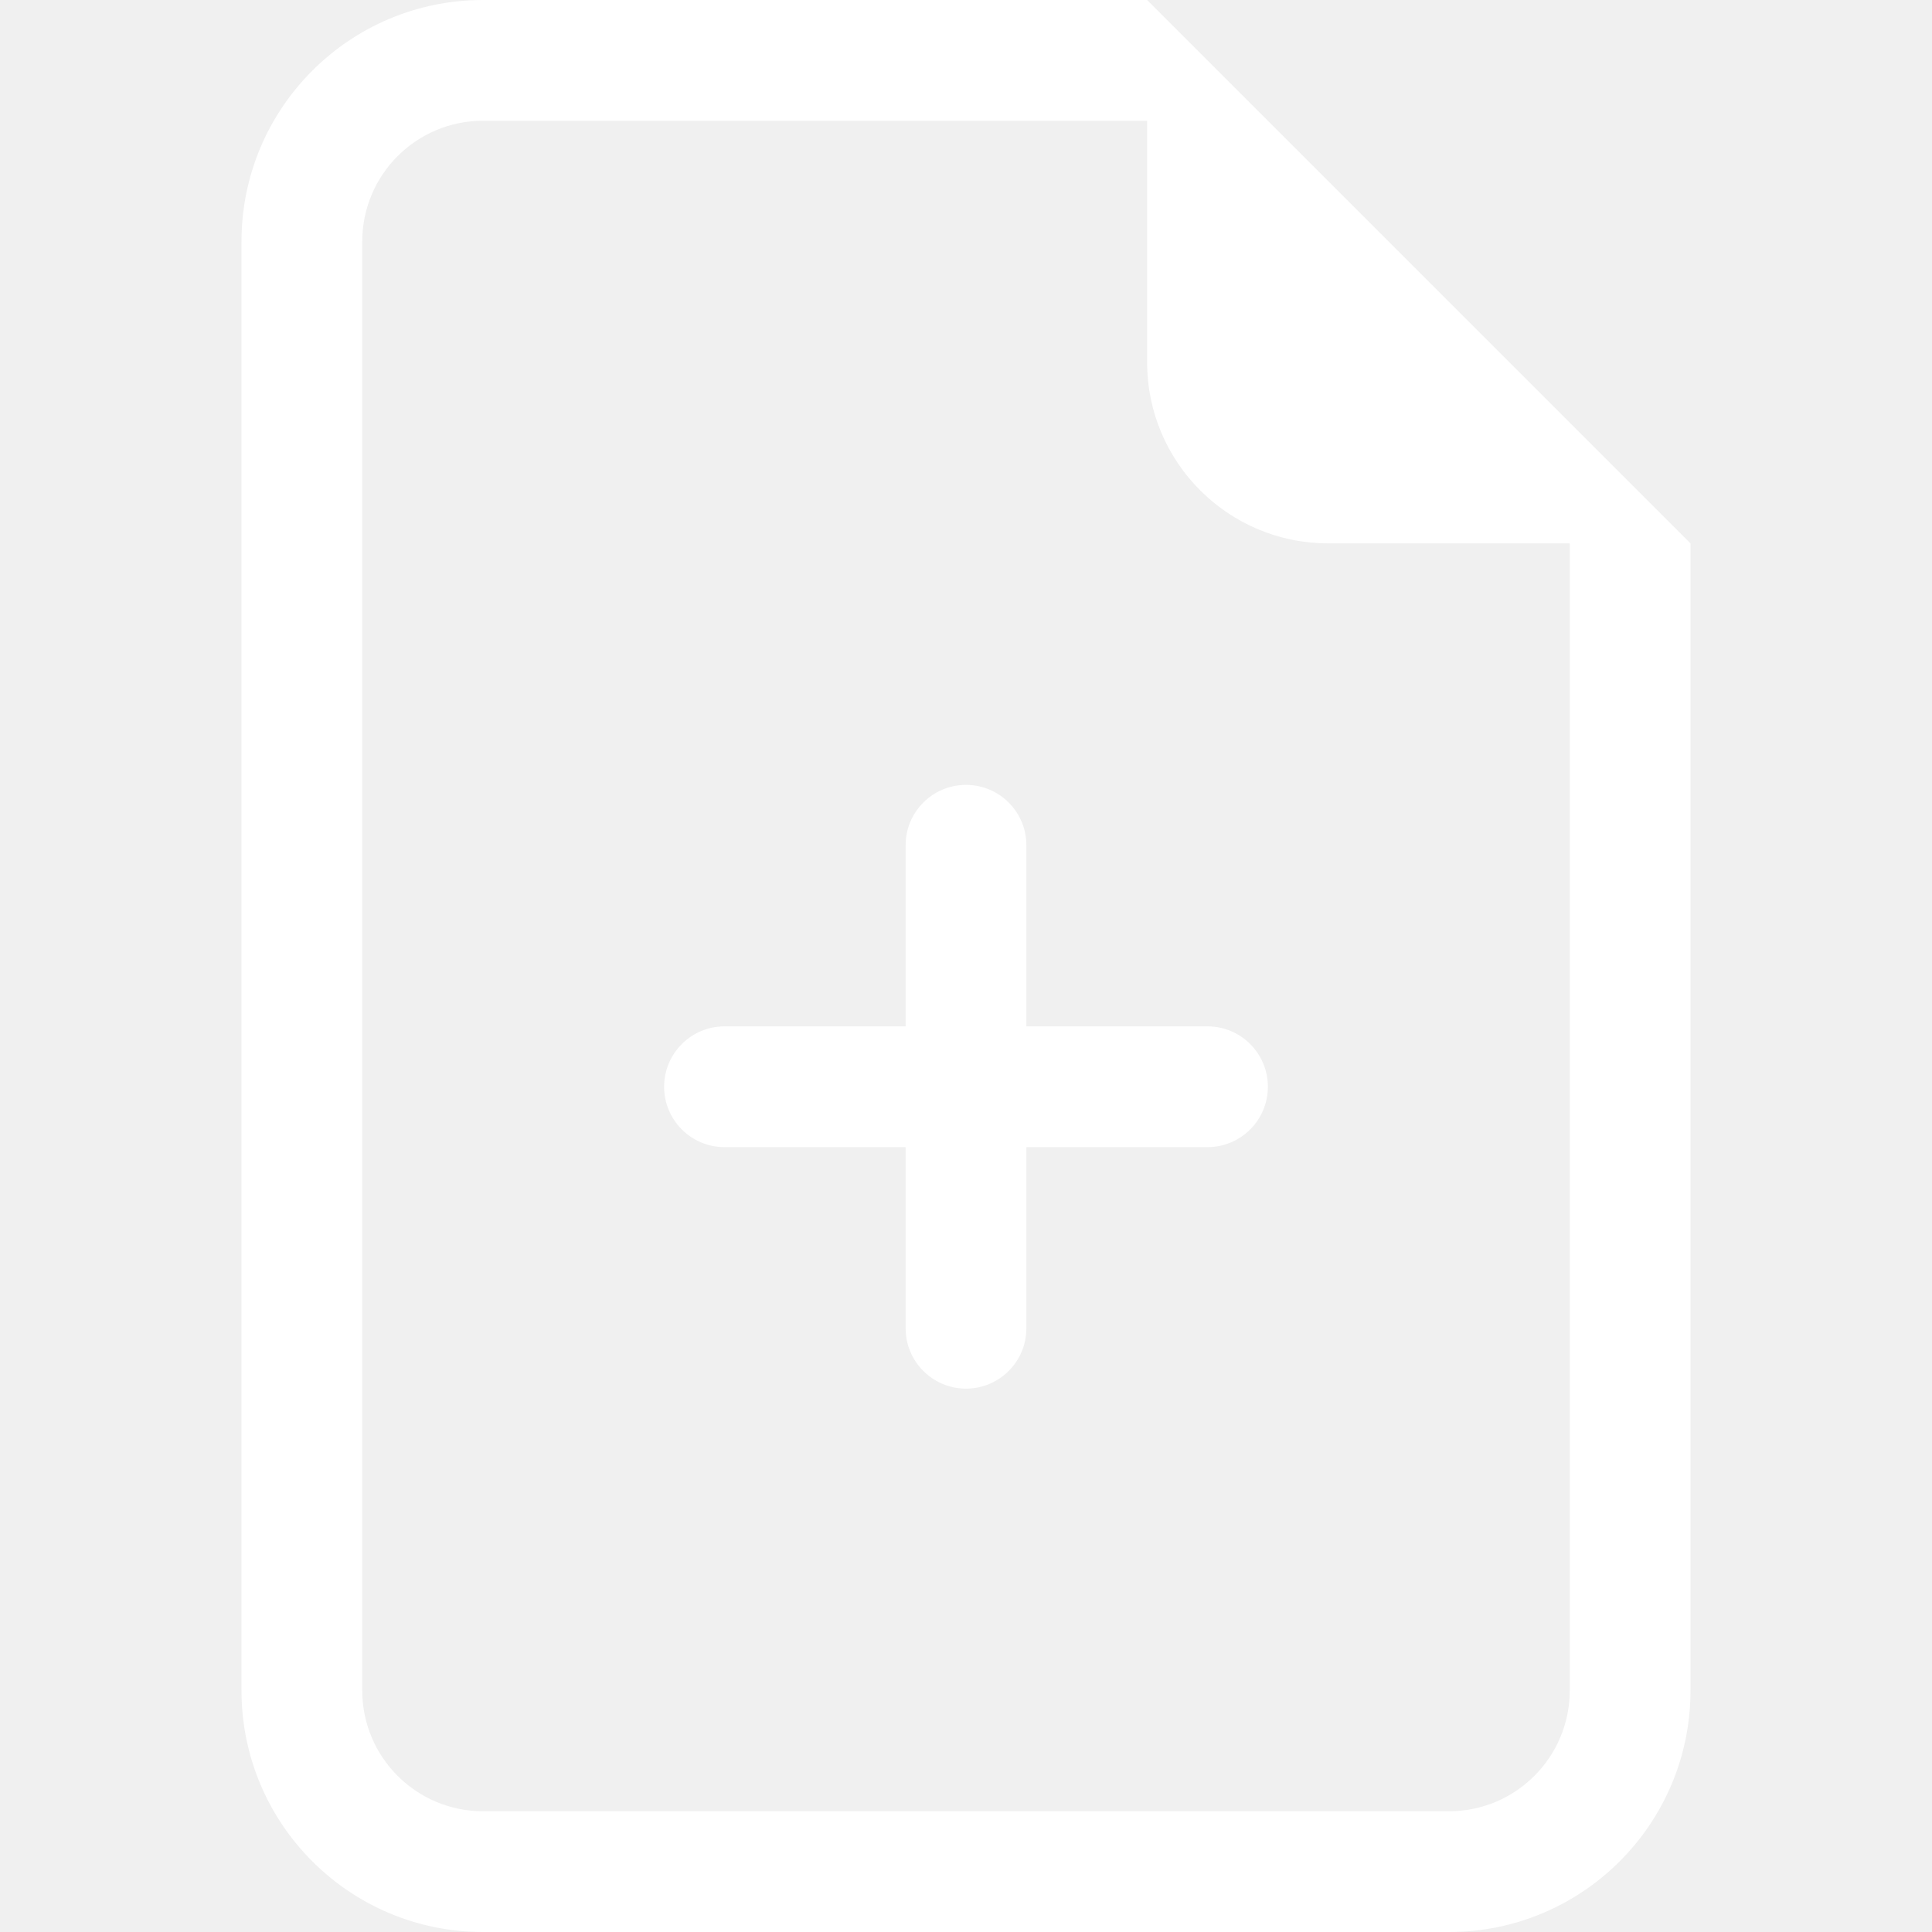
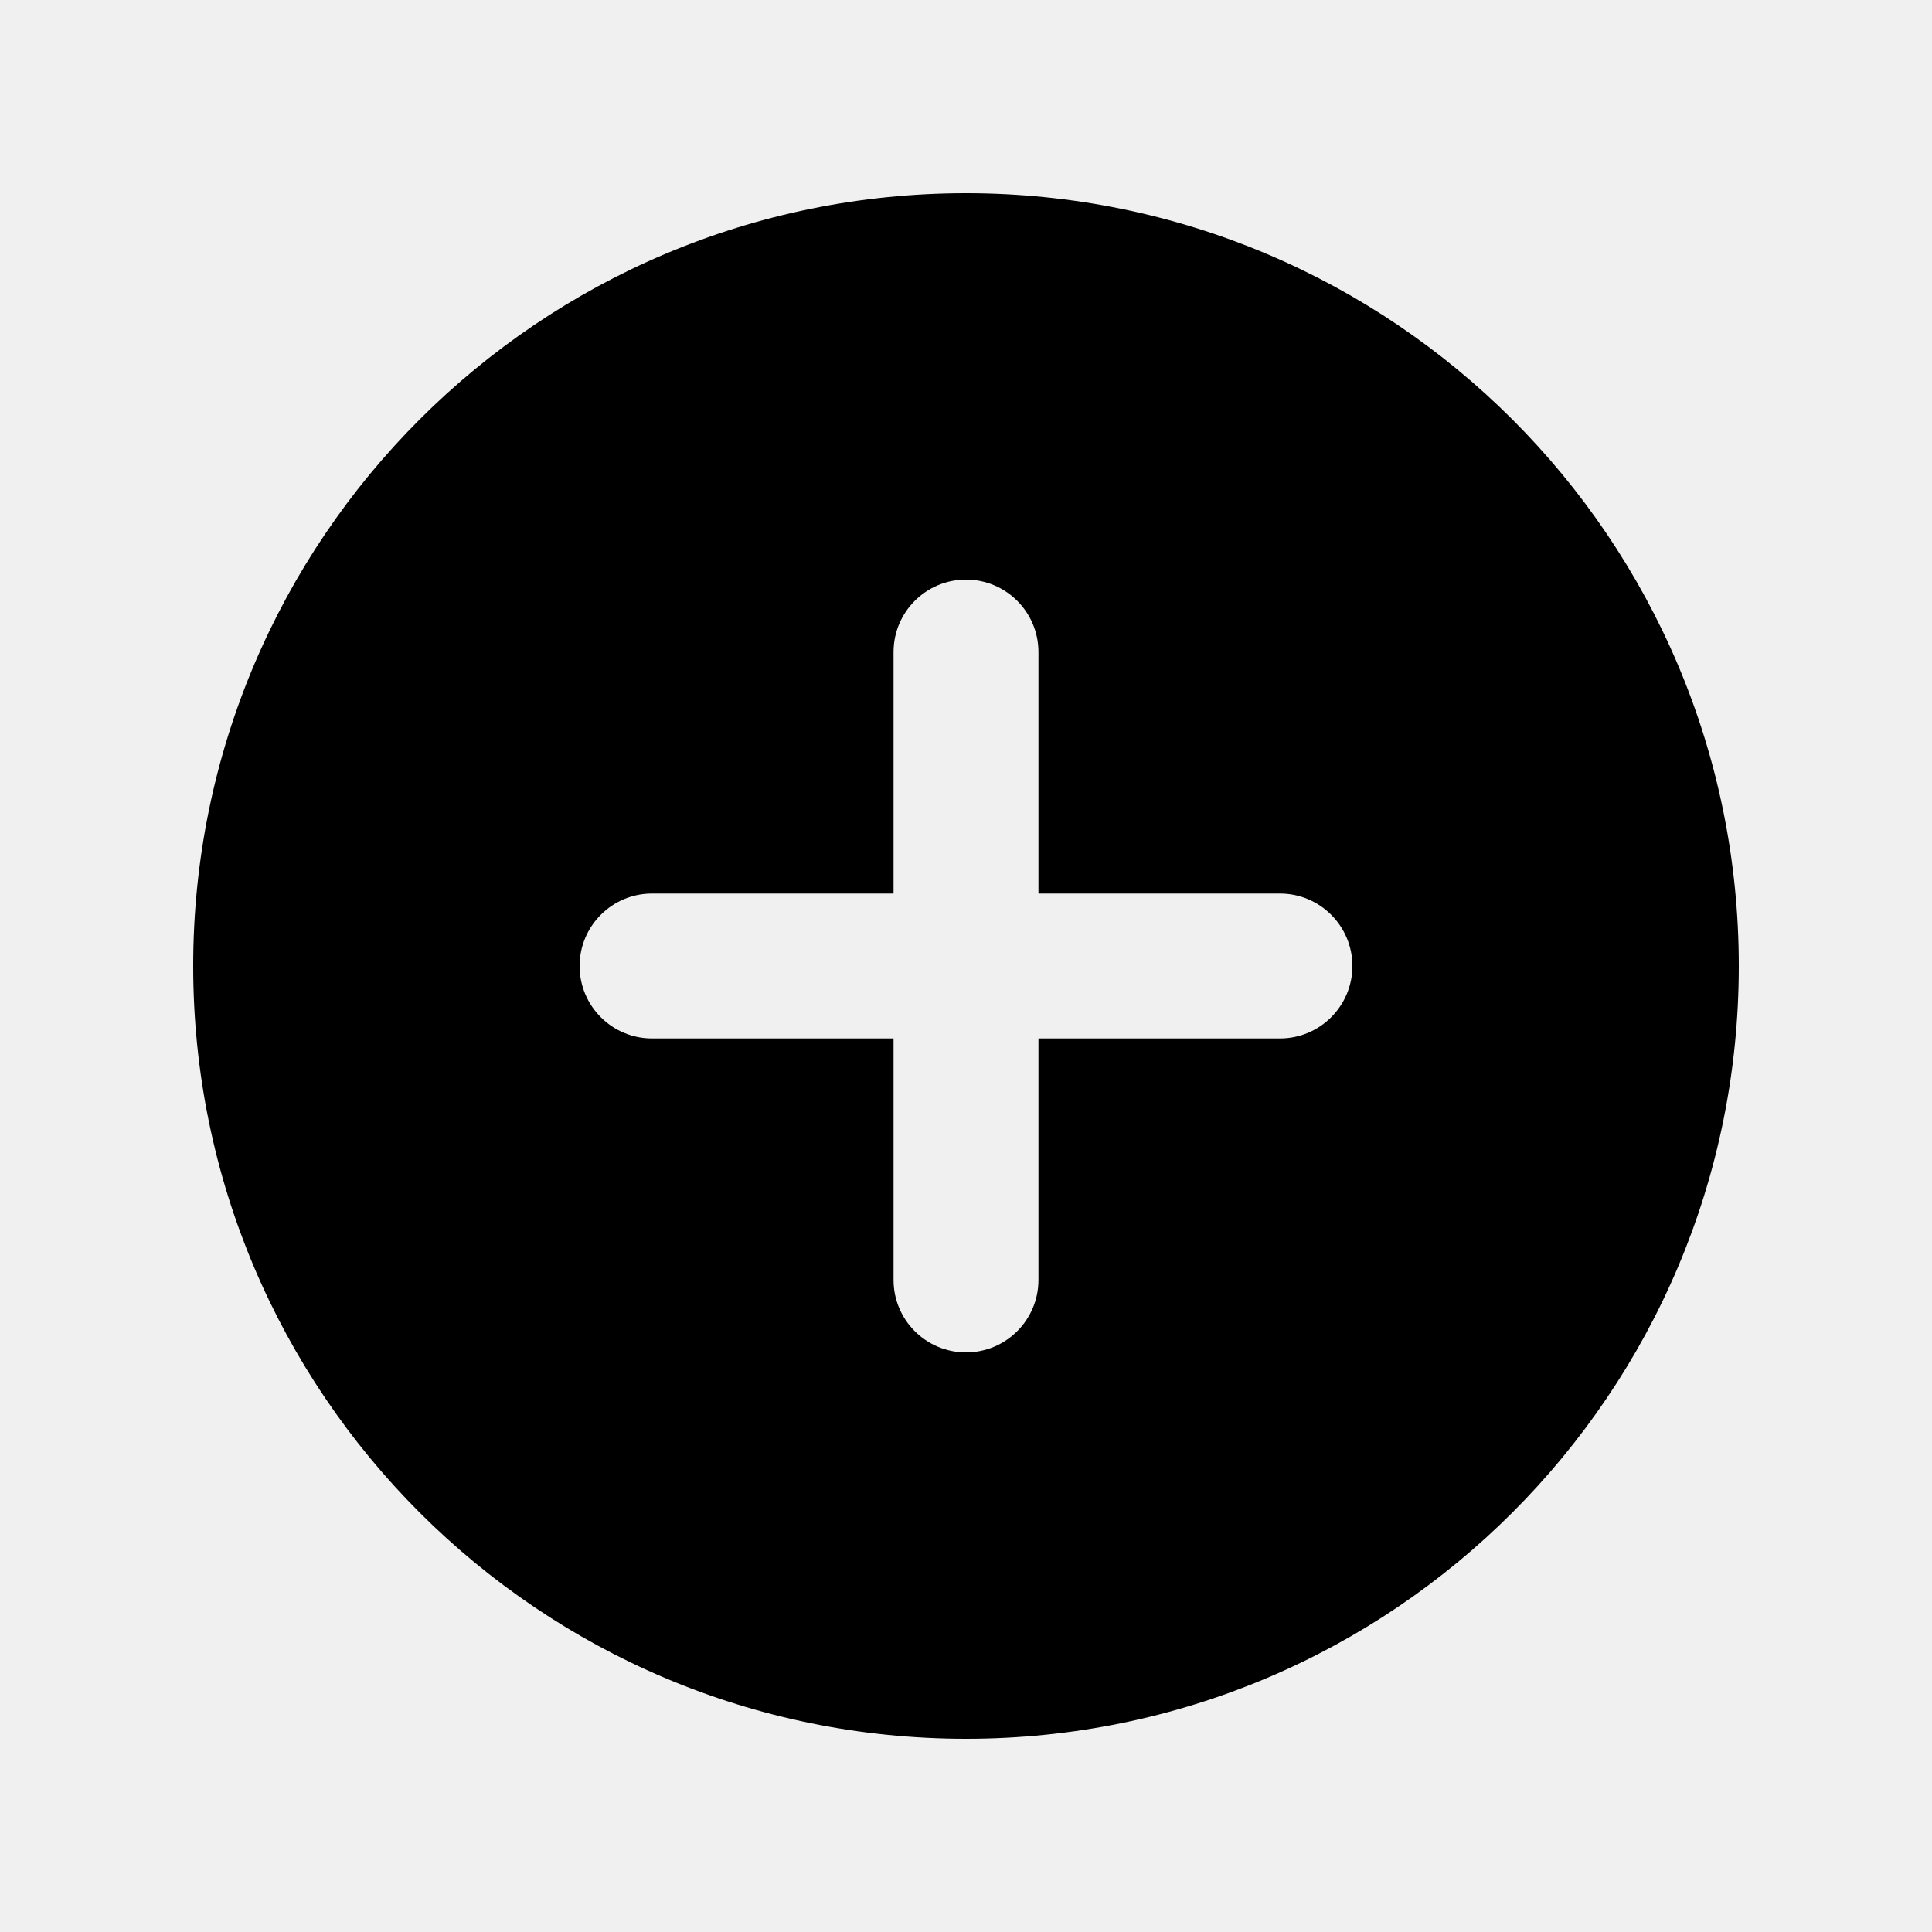
- <svg xmlns="http://www.w3.org/2000/svg" width="20" height="20" fill="white" class="bi bi-file-earmark-plus" viewBox="0 0 16 16">
-   <path d="M8 6.5a.5.5 0 0 1 .5.5v1.5H10a.5.5 0 0 1 0 1H8.5V11a.5.5 0 0 1-1 0V9.5H6a.5.5 0 0 1 0-1h1.5V7a.5.5 0 0 1 .5-.5z" />
-   <path d="M14 4.5V14a2 2 0 0 1-2 2H4a2 2 0 0 1-2-2V2a2 2 0 0 1 2-2h5.5L14 4.5zm-3 0A1.5 1.5 0 0 1 9.5 3V1H4a1 1 0 0 0-1 1v12a1 1 0 0 0 1 1h8a1 1 0 0 0 1-1V4.5h-2z" />
+ <svg xmlns="http://www.w3.org/2000/svg" viewBox="0 0 20 20" fill="currentColor" class="w-5 h-5">
+   <path fill-rule="evenodd" d="M10 18a8 8 0 100-16 8 8 0 000 16zm.75-11.25a.75.75 0 00-1.5 0v2.5h-2.5a.75.75 0 000 1.5h2.5v2.5a.75.75 0 001.5 0v-2.5h2.5a.75.75 0 000-1.5h-2.5v-2.5z" clip-rule="evenodd" />
</svg>
